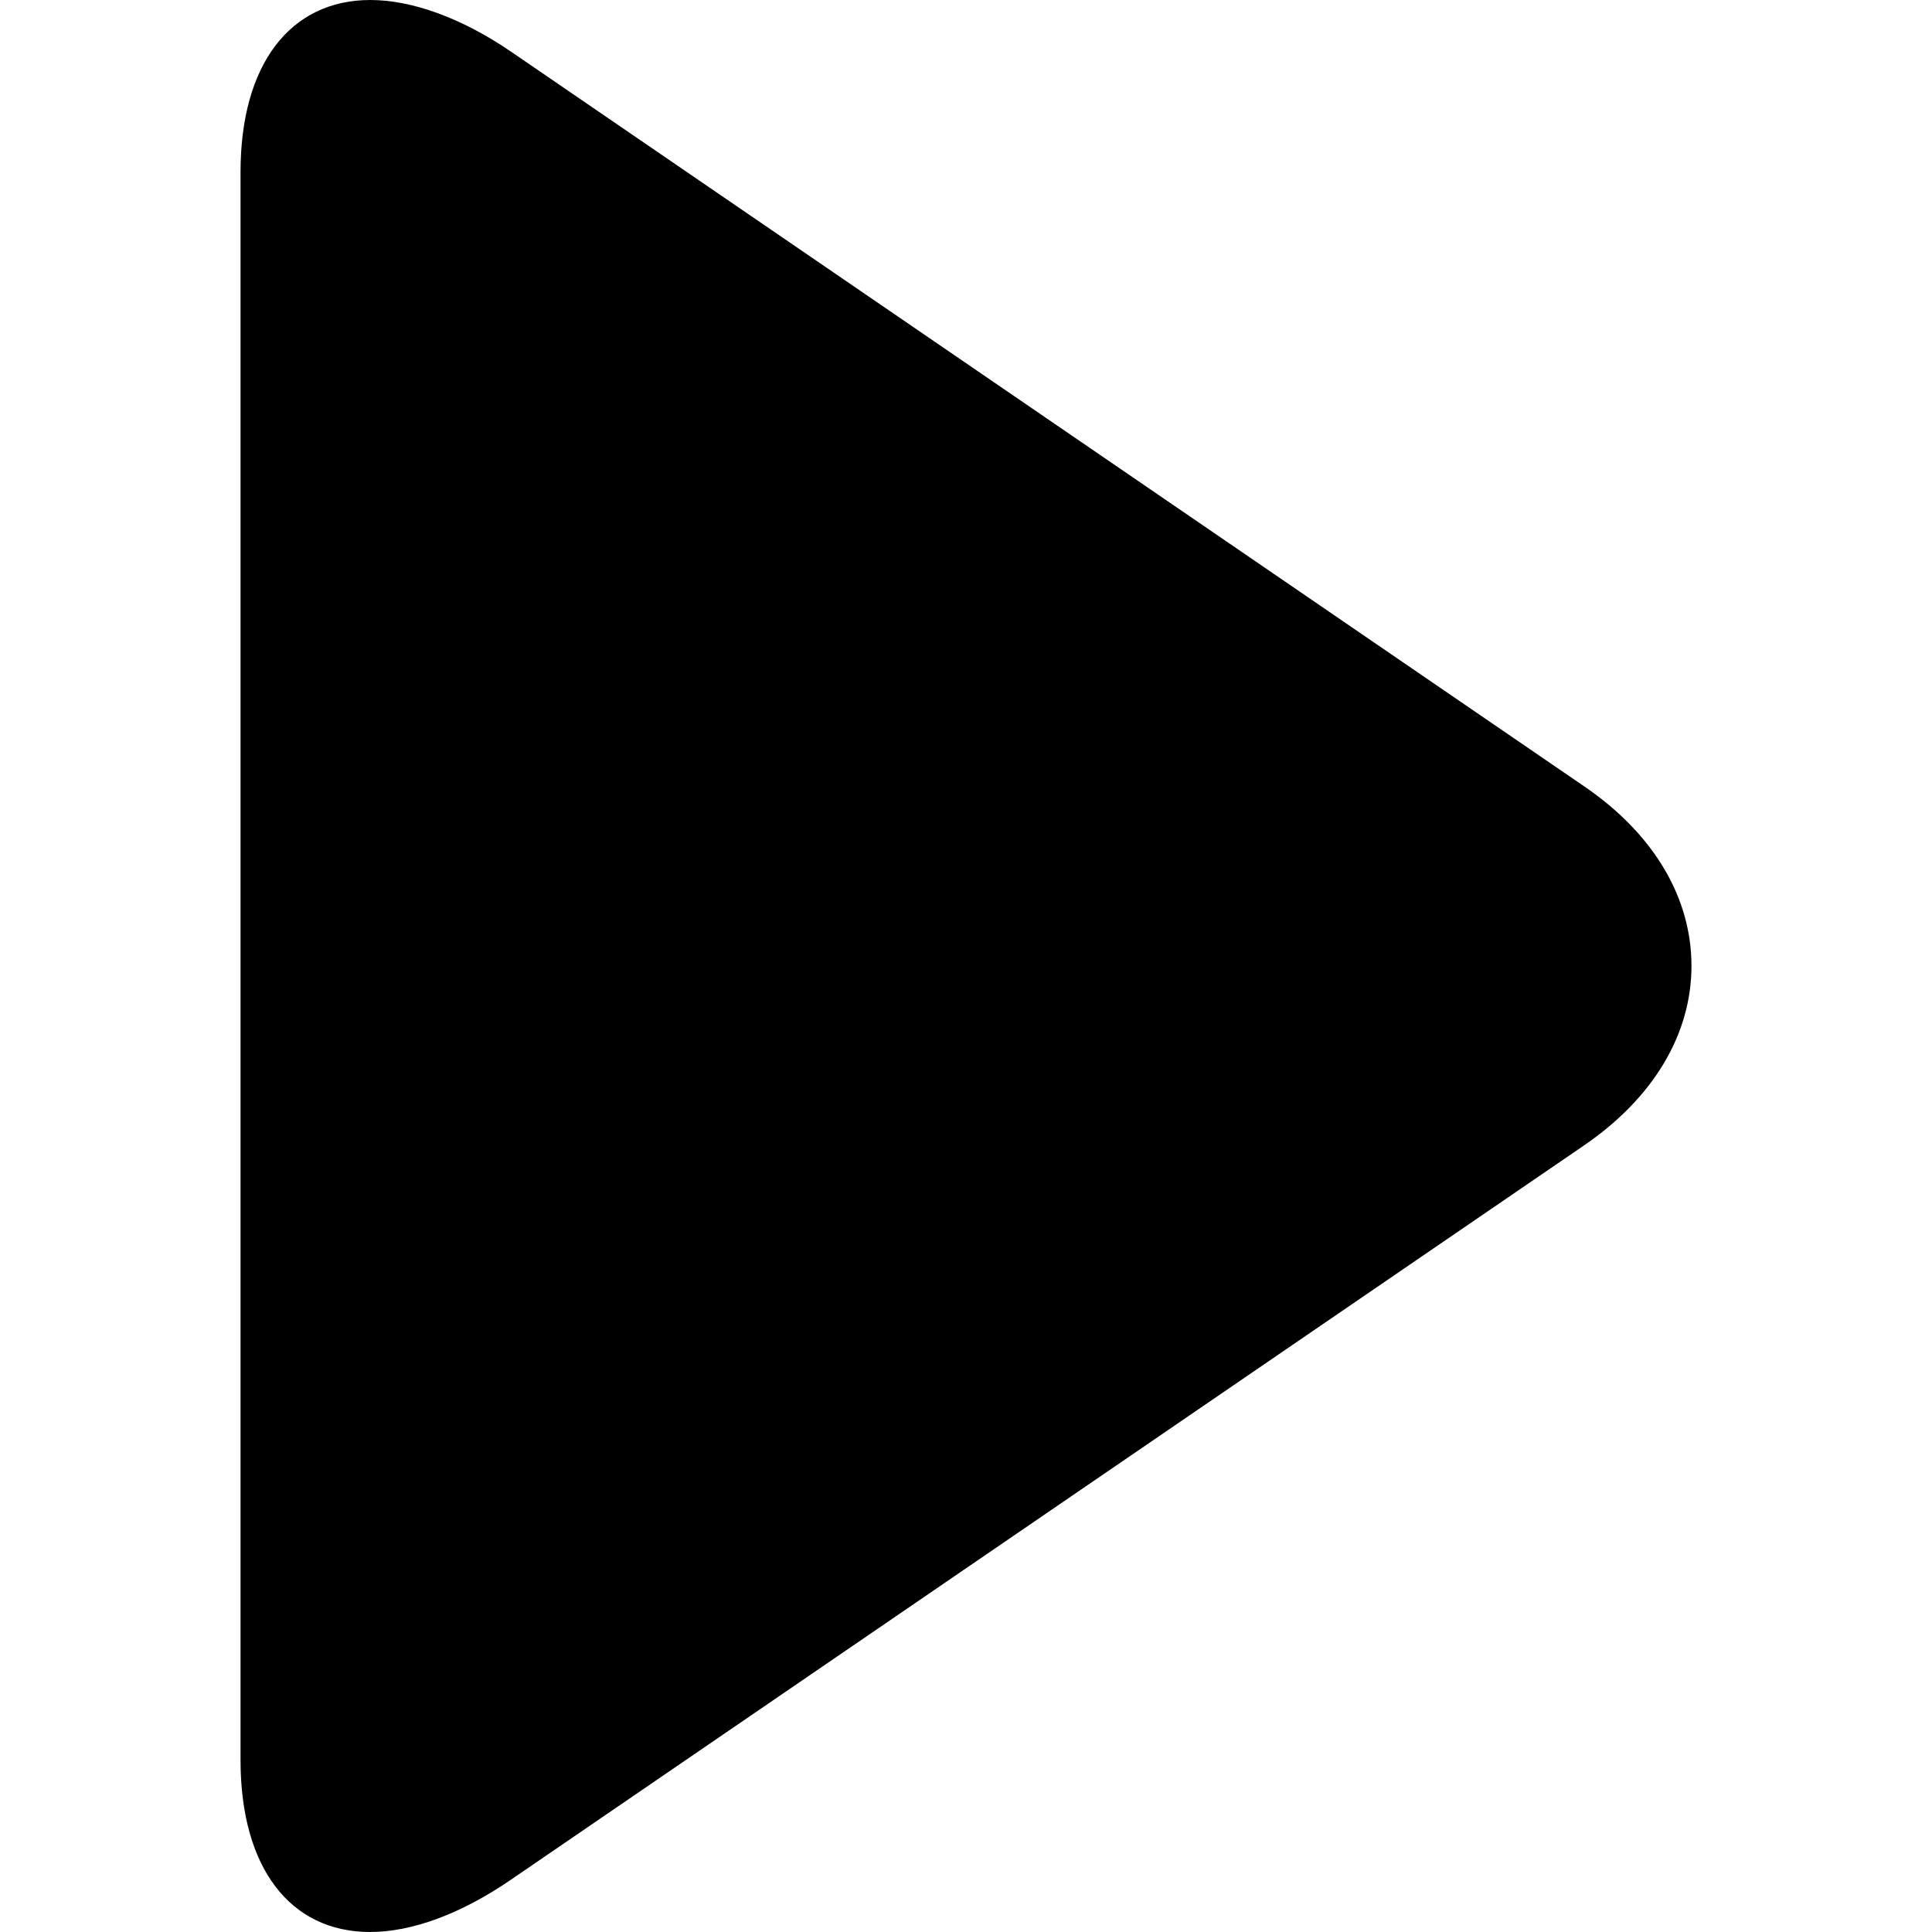
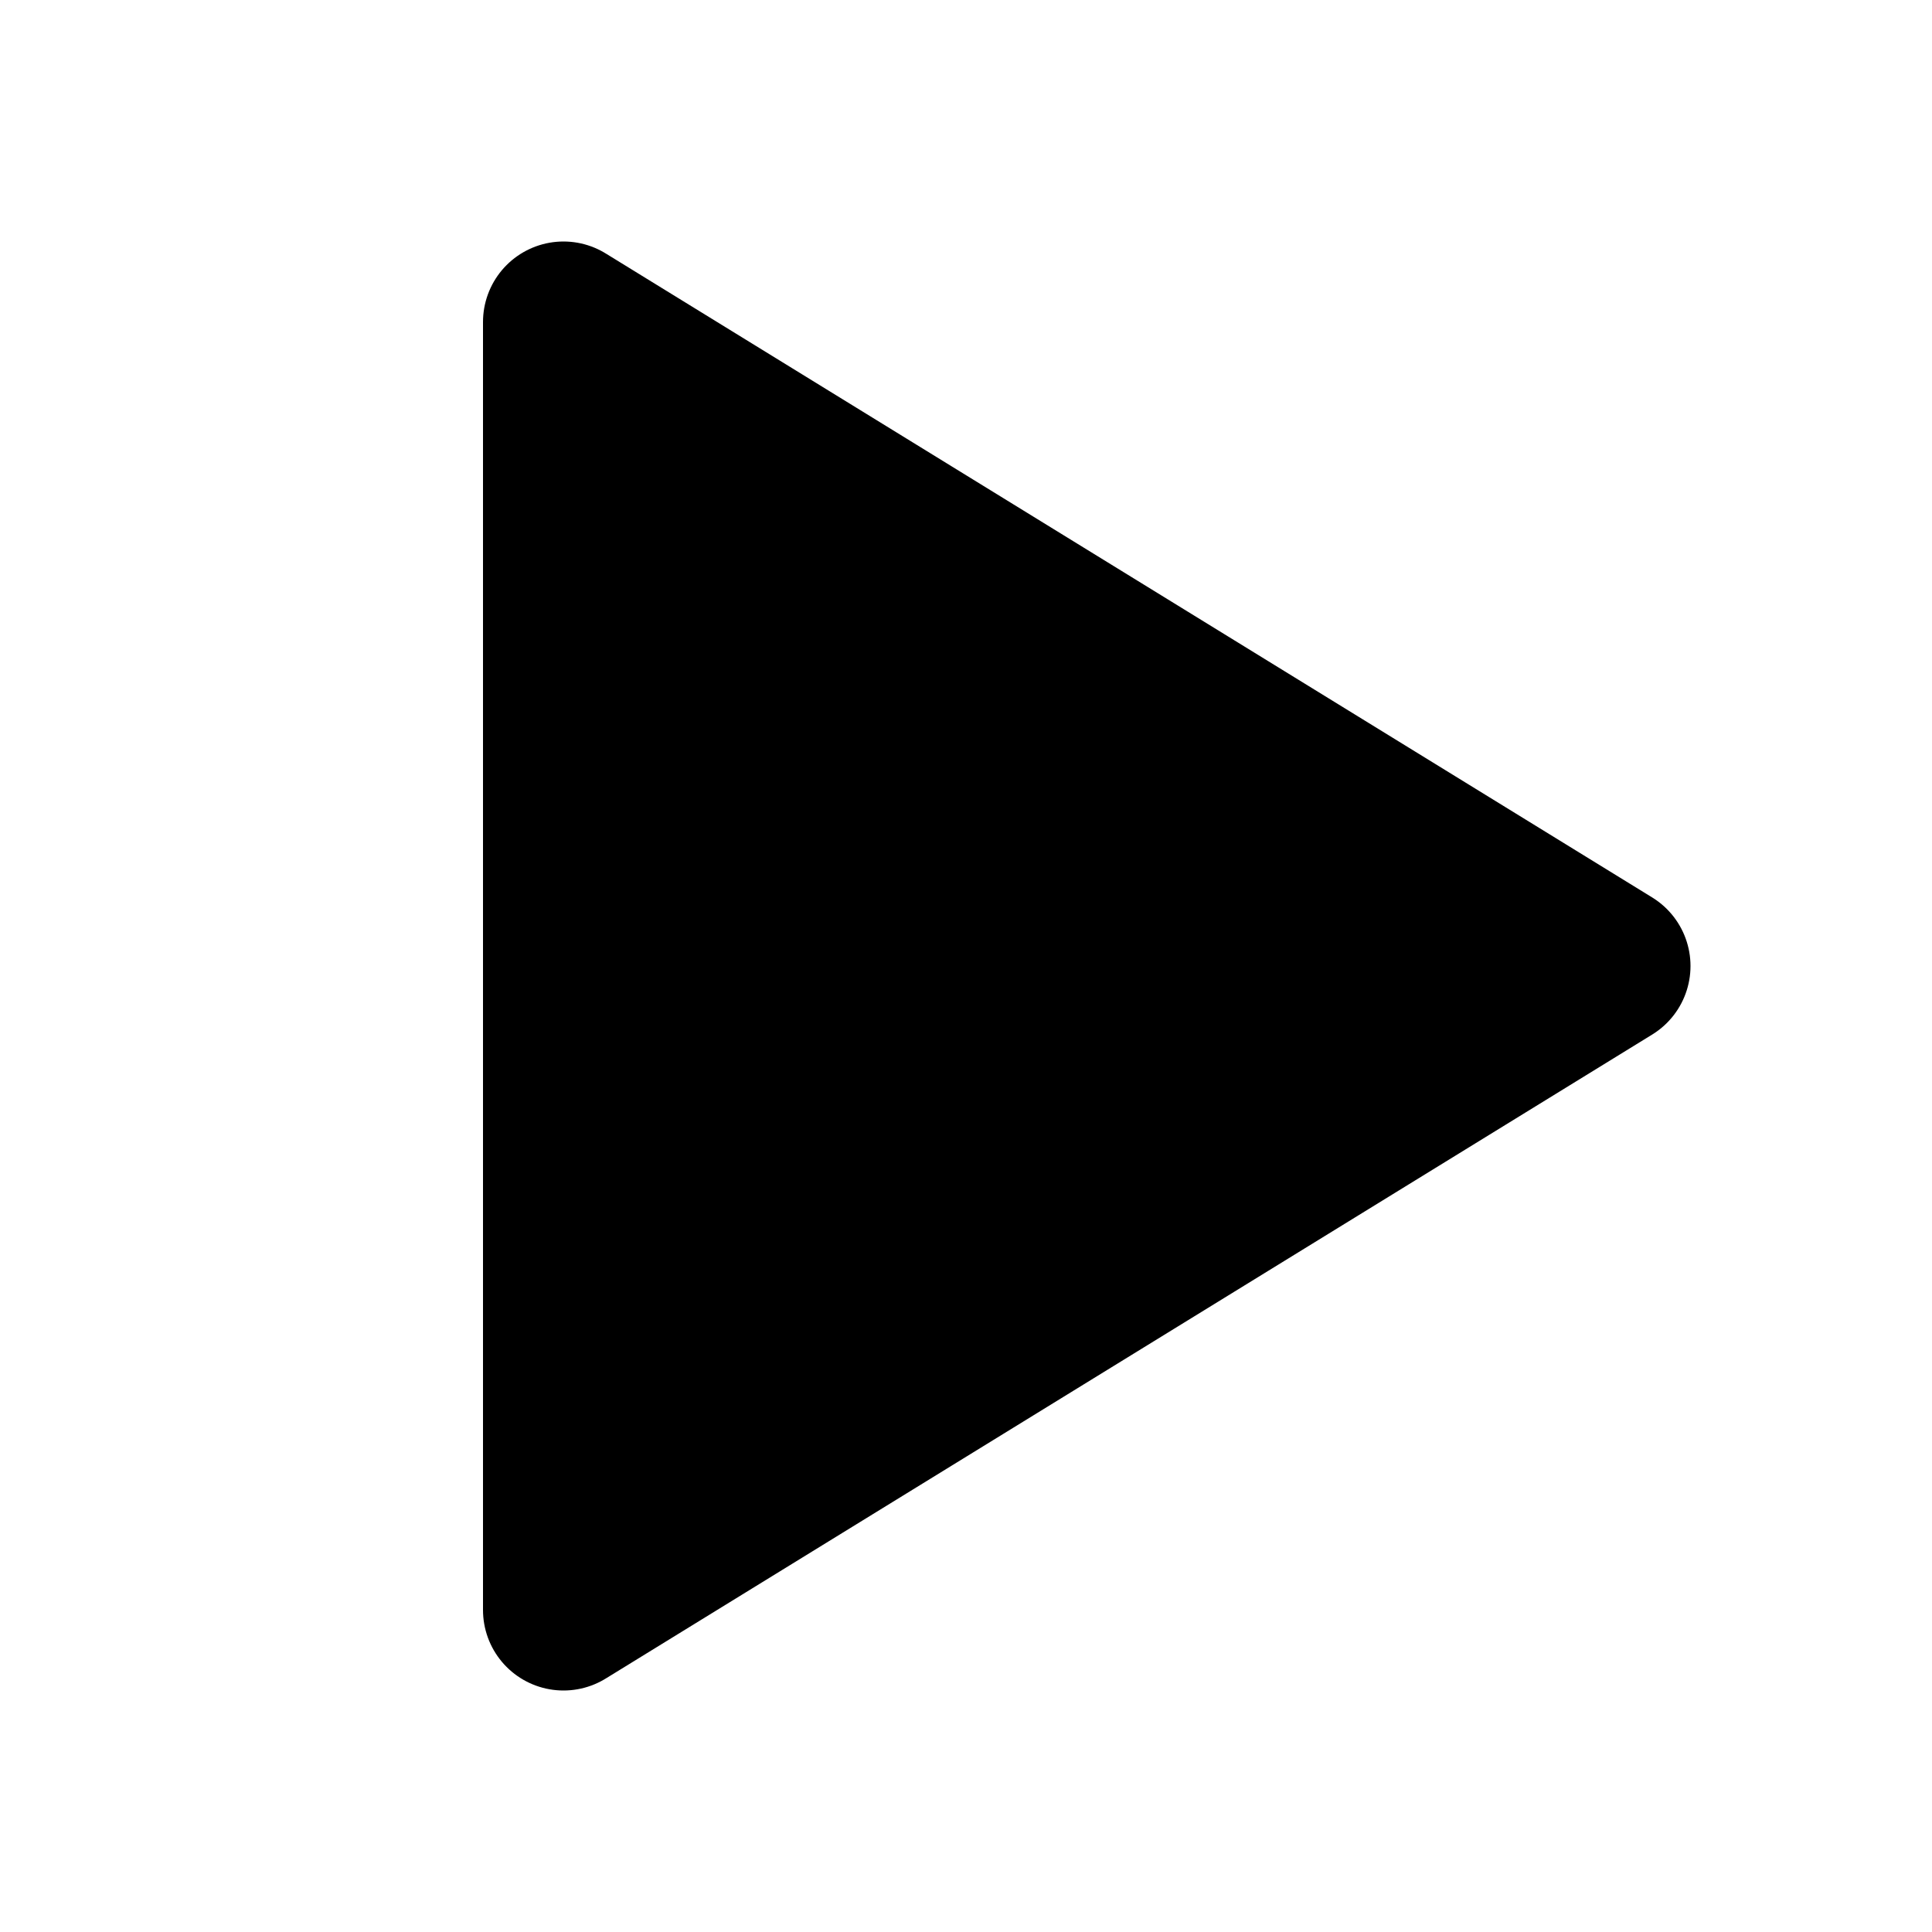
- <svg xmlns="http://www.w3.org/2000/svg" version="1.1" id="Layer_1" x="0px" y="0px" viewBox="0 0 494.148 494.148" style="enable-background:new 0 0 494.148 494.148;" xml:space="preserve">
-   <g>
-     <g>
-       <path d="M405.284,201.188L130.804,13.28C118.128,4.596,105.356,0,94.74,0C74.216,0,61.52,16.472,61.52,44.044v406.124    c0,27.54,12.68,43.98,33.156,43.98c10.632,0,23.2-4.6,35.904-13.308l274.608-187.904c17.66-12.104,27.44-28.392,27.44-45.884    C432.632,229.572,422.964,213.288,405.284,201.188z" />
-     </g>
-   </g>
-   <g>
- </g>
-   <g>
- </g>
-   <g>
- </g>
-   <g>
- </g>
-   <g>
- </g>
-   <g>
- </g>
-   <g>
- </g>
-   <g>
- </g>
-   <g>
- </g>
-   <g>
- </g>
-   <g>
- </g>
-   <g>
- </g>
-   <g>
- </g>
-   <g>
- </g>
-   <g>
- </g>
+ <svg xmlns="http://www.w3.org/2000/svg" width="24" height="24" viewBox="0 0 24 24" fill="none">
+   <path d="M7 4V20L20 12L7 4Z" fill="black" stroke="black" stroke-width="2" stroke-linecap="round" stroke-linejoin="round" />
</svg>
